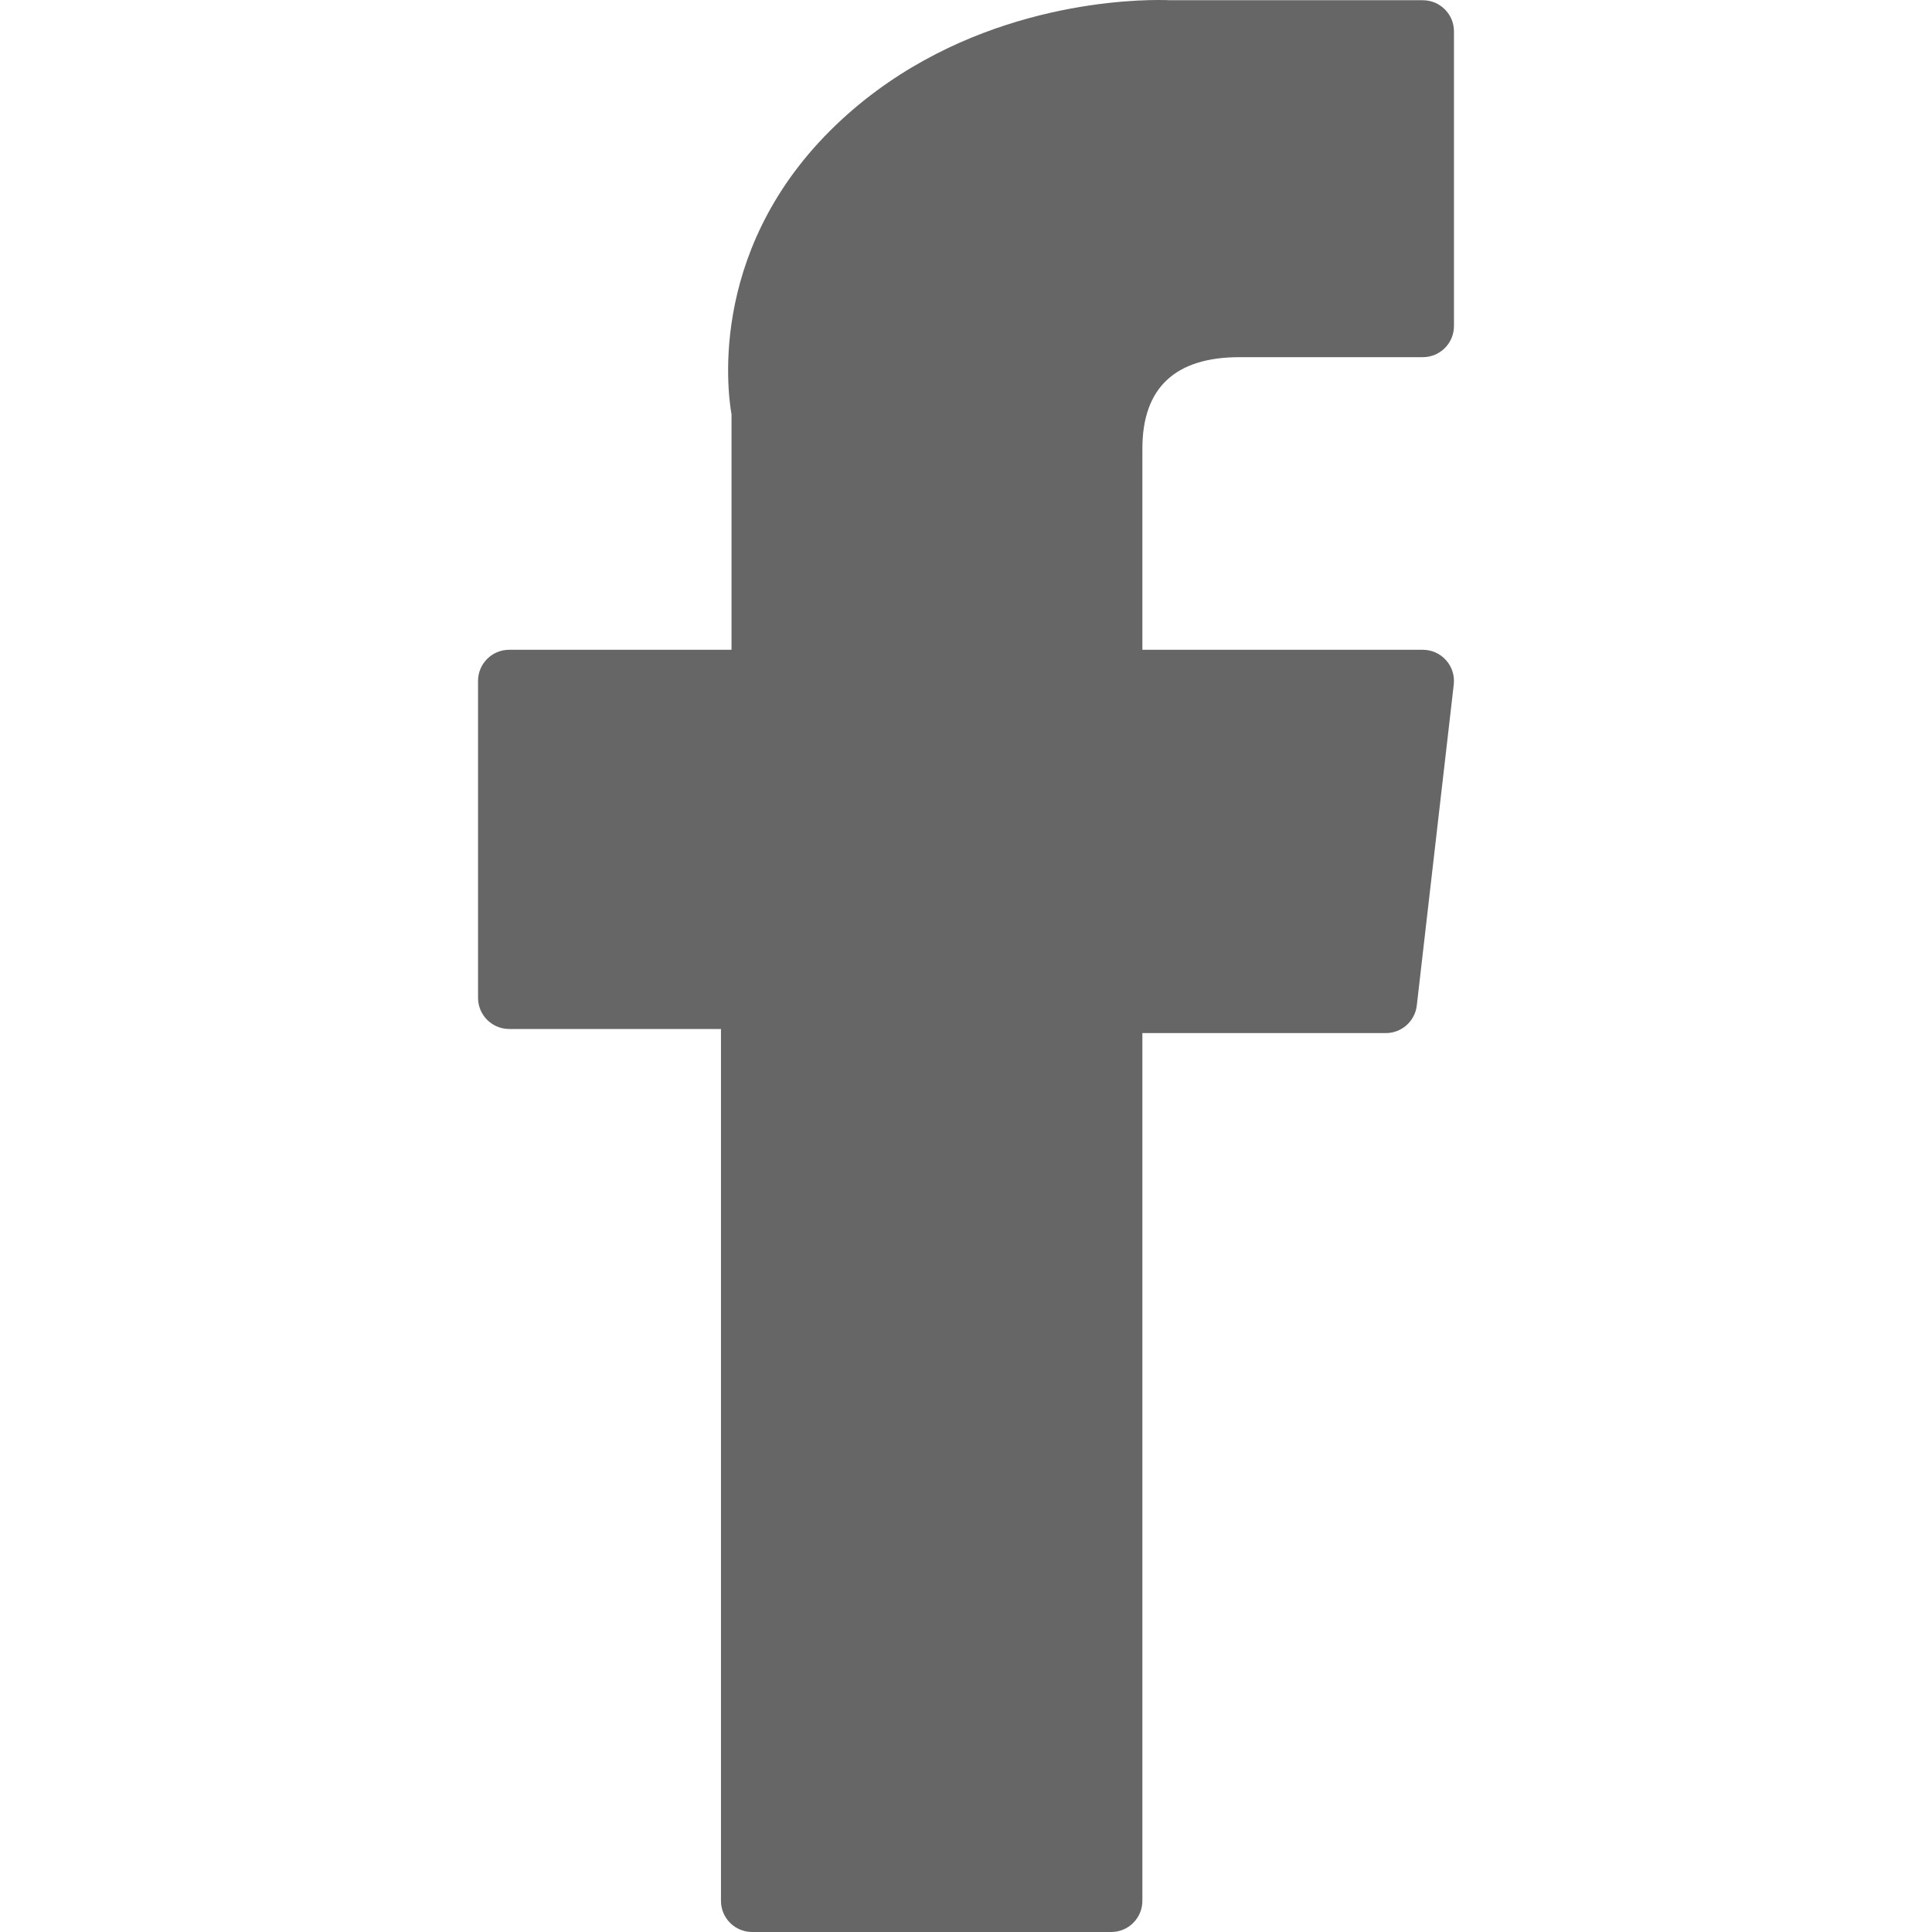
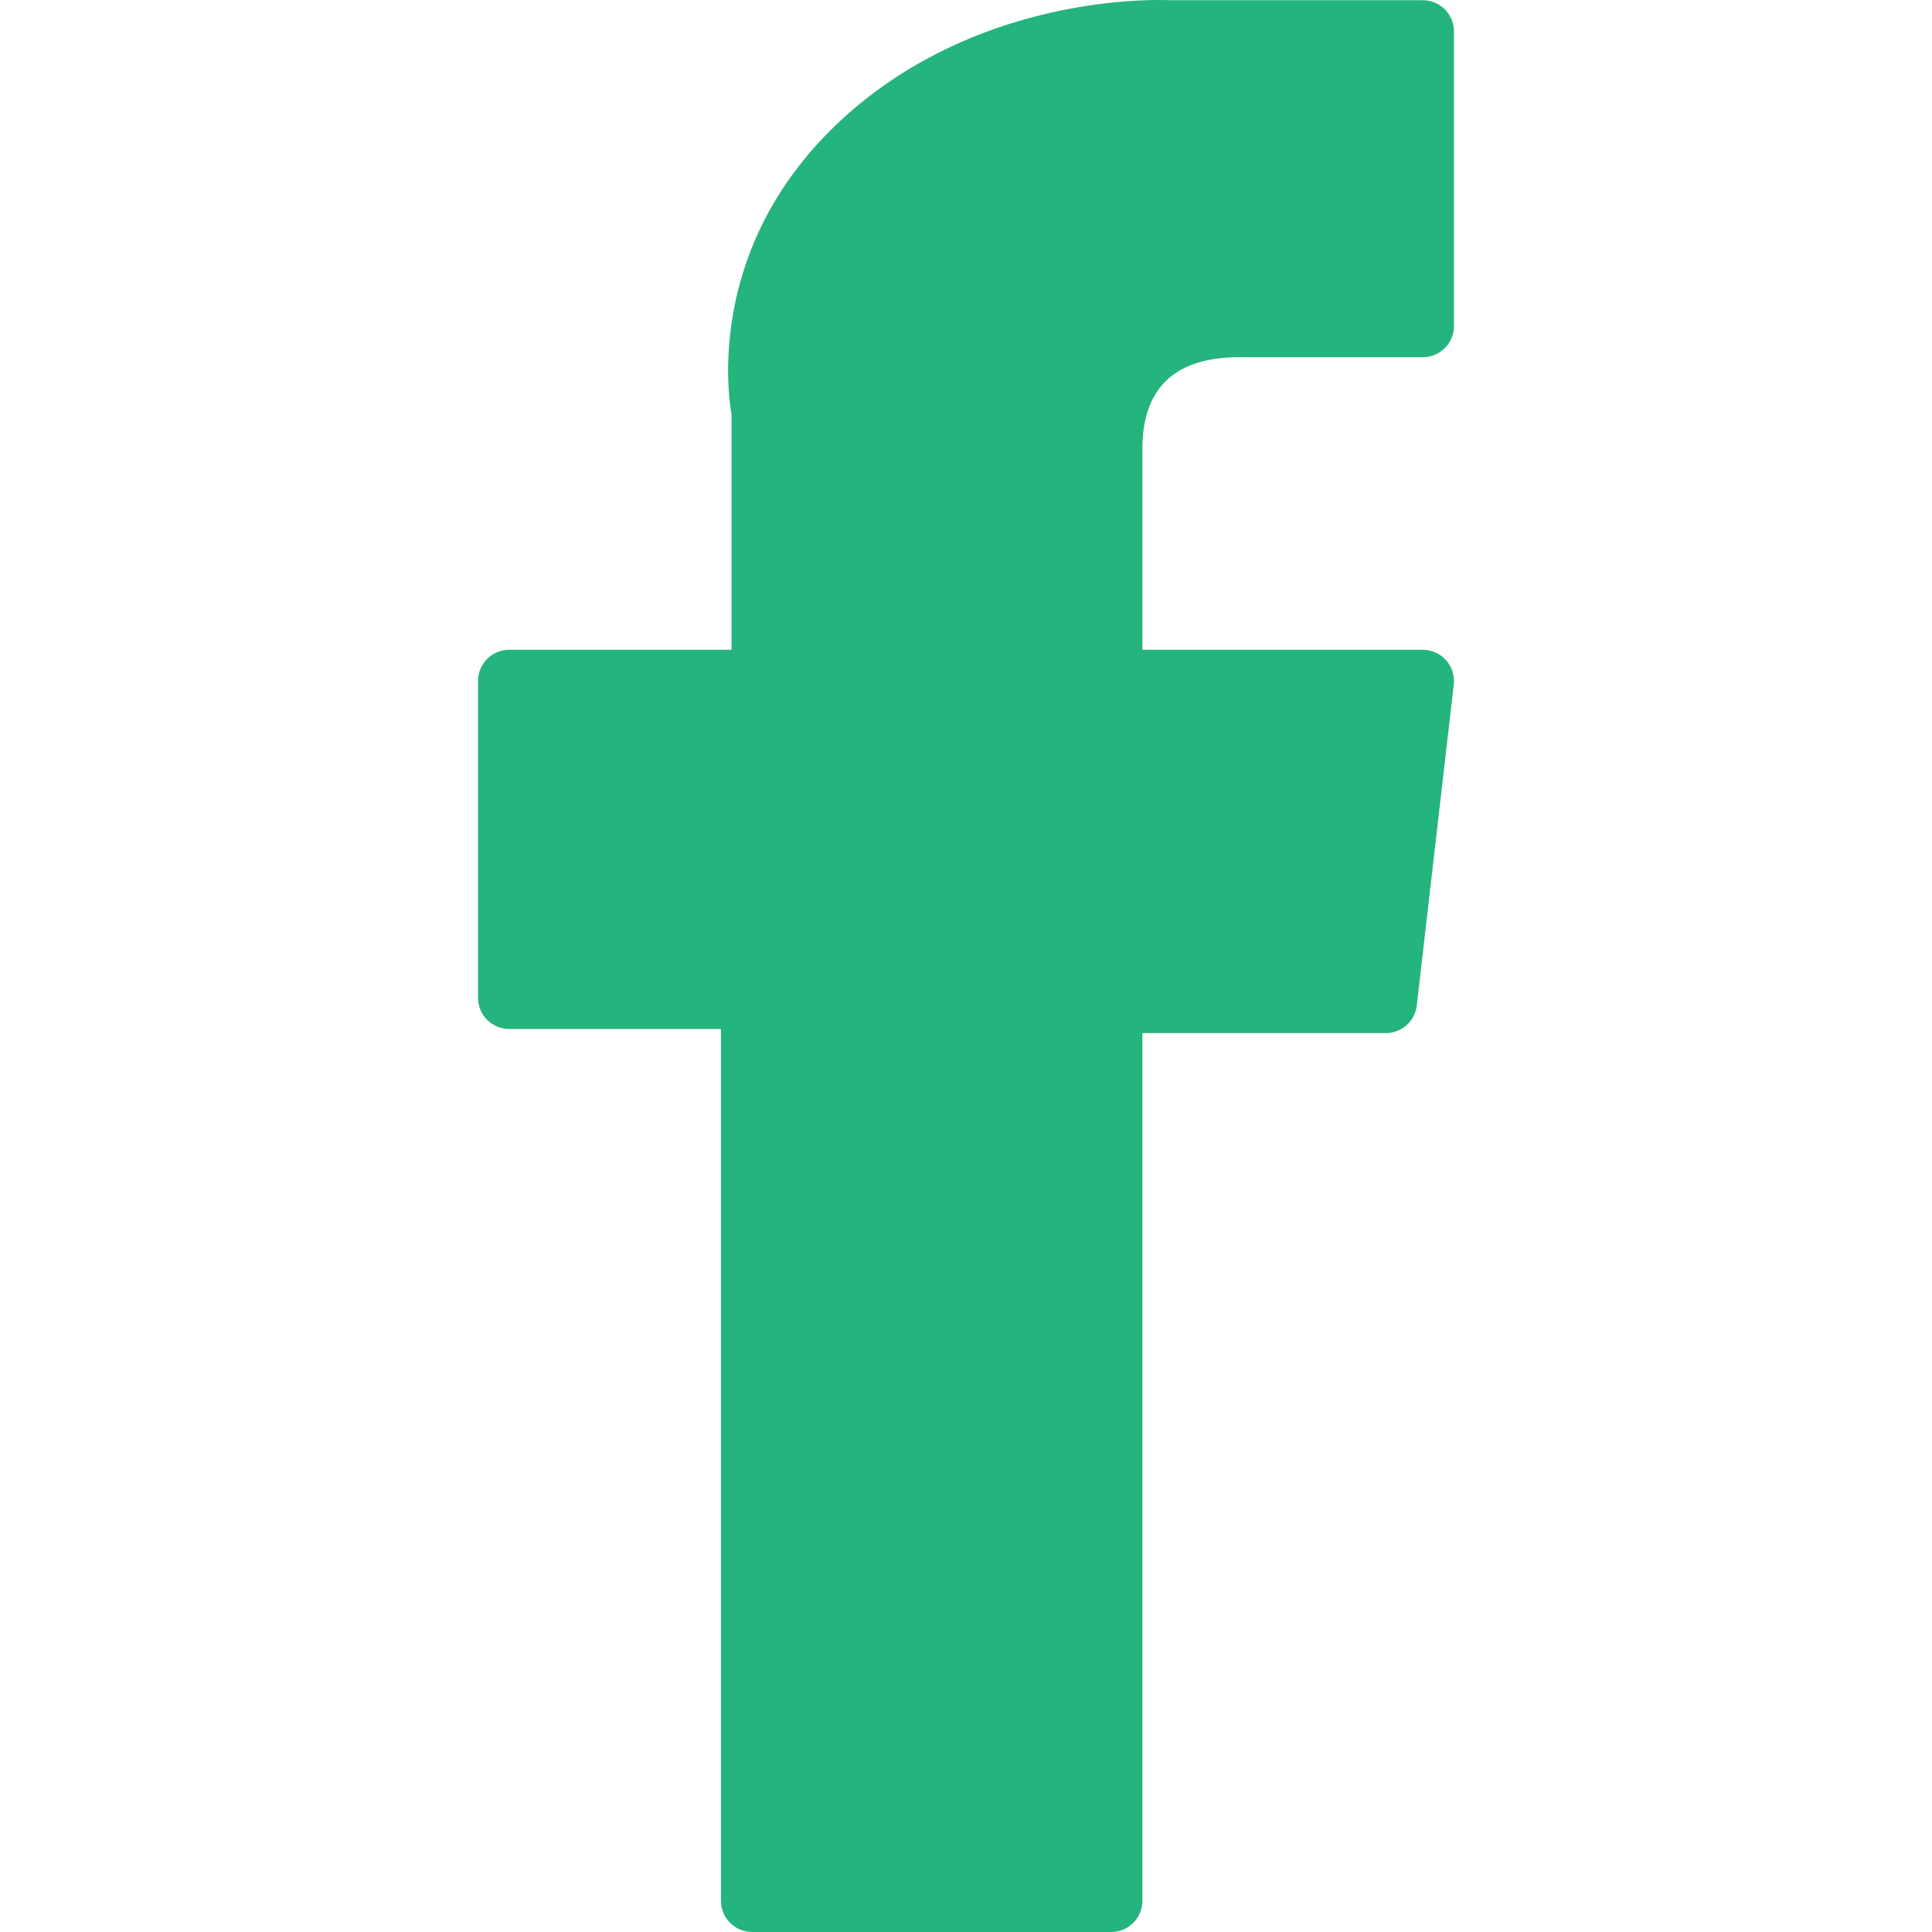
<svg xmlns="http://www.w3.org/2000/svg" version="1.1" id="Layer_1" x="0px" y="0px" viewBox="0 0 310 310" width="40px" height="40px" xml:space="preserve">
+   <style>
+ 	.ico{
+ 			fill: rgba(36, 180, 126, 1);
+ 			margin-rigth:10px;
+ 	}
+ </style>
  <g id="XMLID_834_">
-     <path id="XMLID_835_" fill="#666" d="M81.703,165.106h33.981V305c0,2.762,2.238,5,5,5h57.616c2.762,0,5-2.238,5-5V165.765h39.064   c2.54,0,4.677-1.906,4.967-4.429l5.933-51.502c0.163-1.417-0.286-2.836-1.234-3.899c-0.949-1.064-2.307-1.673-3.732-1.673h-44.996   V71.978c0-9.732,5.24-14.667,15.576-14.667c1.473,0,29.42,0,29.42,0c2.762,0,5-2.239,5-5V5.037c0-2.762-2.238-5-5-5h-40.545   C187.467,0.023,186.832,0,185.896,0c-7.035,0-31.488,1.381-50.804,19.151c-21.402,19.692-18.427,43.27-17.716,47.358v37.752H81.703   c-2.762,0-5,2.238-5,5v50.844C76.703,162.867,78.941,165.106,81.703,165.106z" />
+     <path class="ico" fill="#666" d="M81.703,165.106h33.981V305c0,2.762,2.238,5,5,5h57.616c2.762,0,5-2.238,5-5V165.765h39.064   c2.54,0,4.677-1.906,4.967-4.429l5.933-51.502c0.163-1.417-0.286-2.836-1.234-3.899c-0.949-1.064-2.307-1.673-3.732-1.673h-44.996   V71.978c0-9.732,5.24-14.667,15.576-14.667c1.473,0,29.42,0,29.42,0c2.762,0,5-2.239,5-5V5.037c0-2.762-2.238-5-5-5h-40.545   C187.467,0.023,186.832,0,185.896,0c-7.035,0-31.488,1.381-50.804,19.151c-21.402,19.692-18.427,43.27-17.716,47.358v37.752H81.703   c-2.762,0-5,2.238-5,5v50.844C76.703,162.867,78.941,165.106,81.703,165.106z" />
  </g>
-   <g>
- </g>
-   <g>
- </g>
-   <g>
- </g>
-   <g>
- </g>
-   <g>
- </g>
-   <g>
- </g>
-   <g>
- </g>
-   <g>
- </g>
-   <g>
- </g>
-   <g>
- </g>
-   <g>
- </g>
-   <g>
- </g>
-   <g>
- </g>
-   <g>
- </g>
-   <g>
- </g>
</svg>
